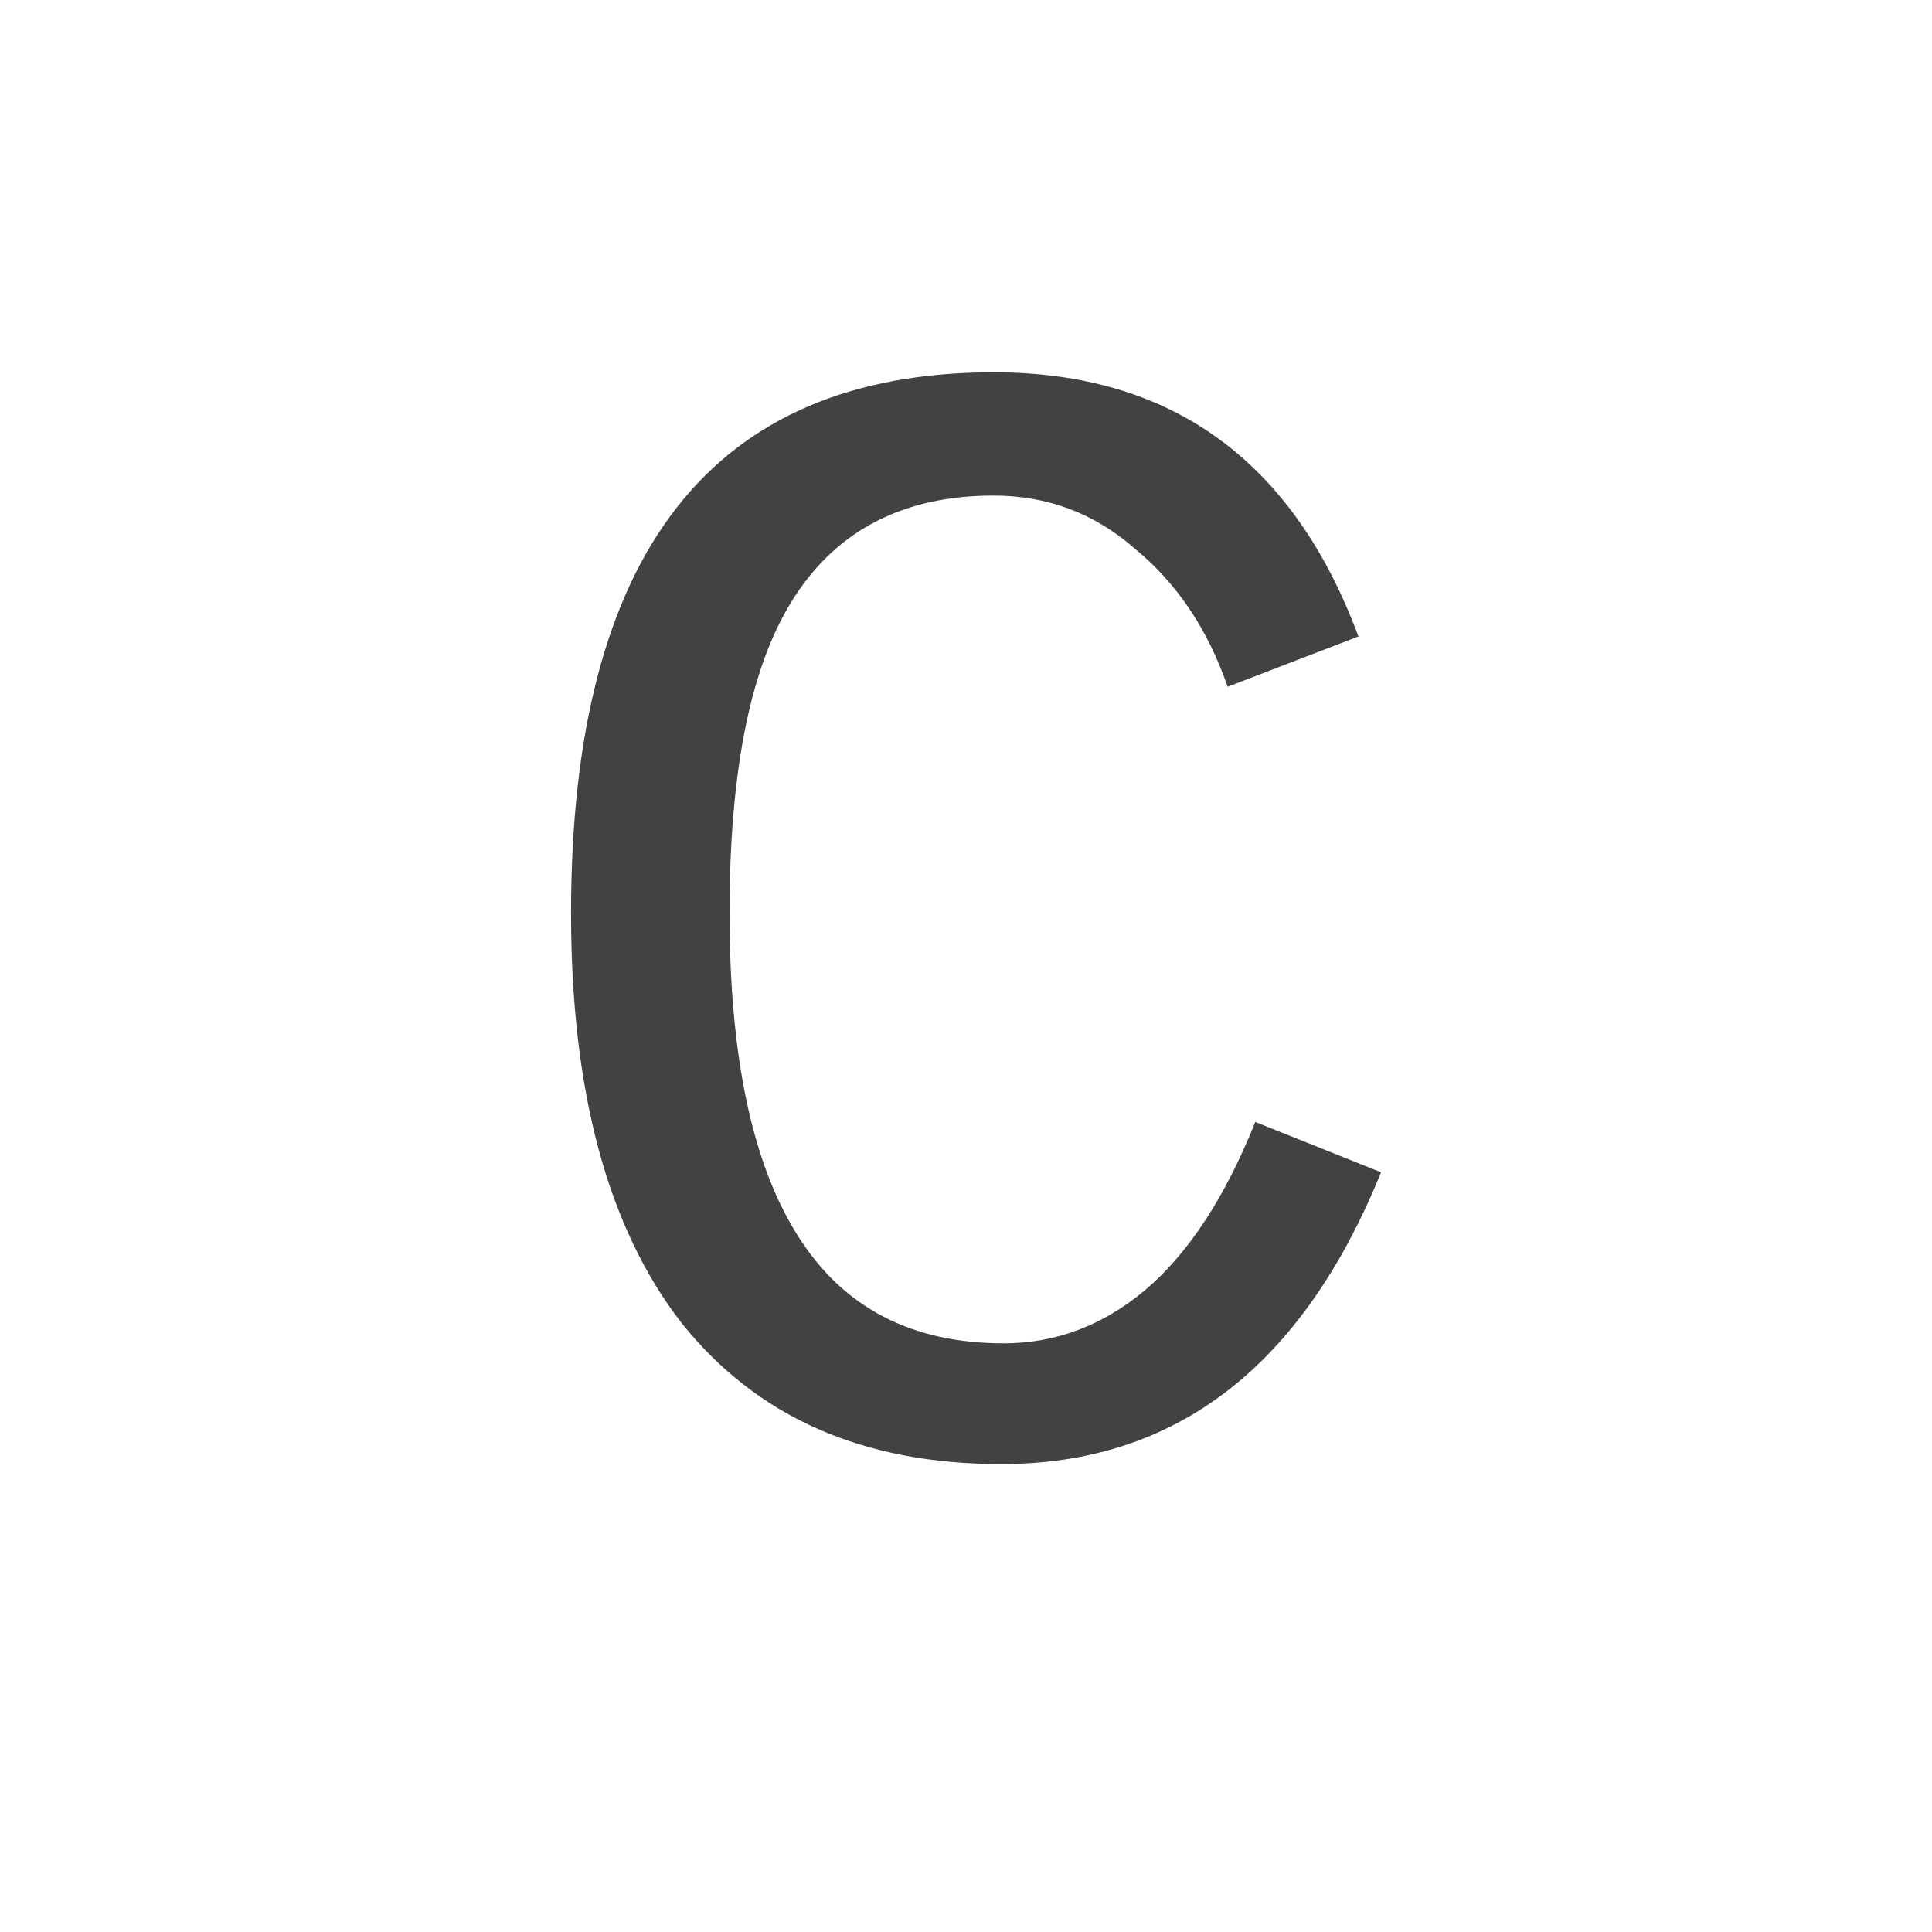
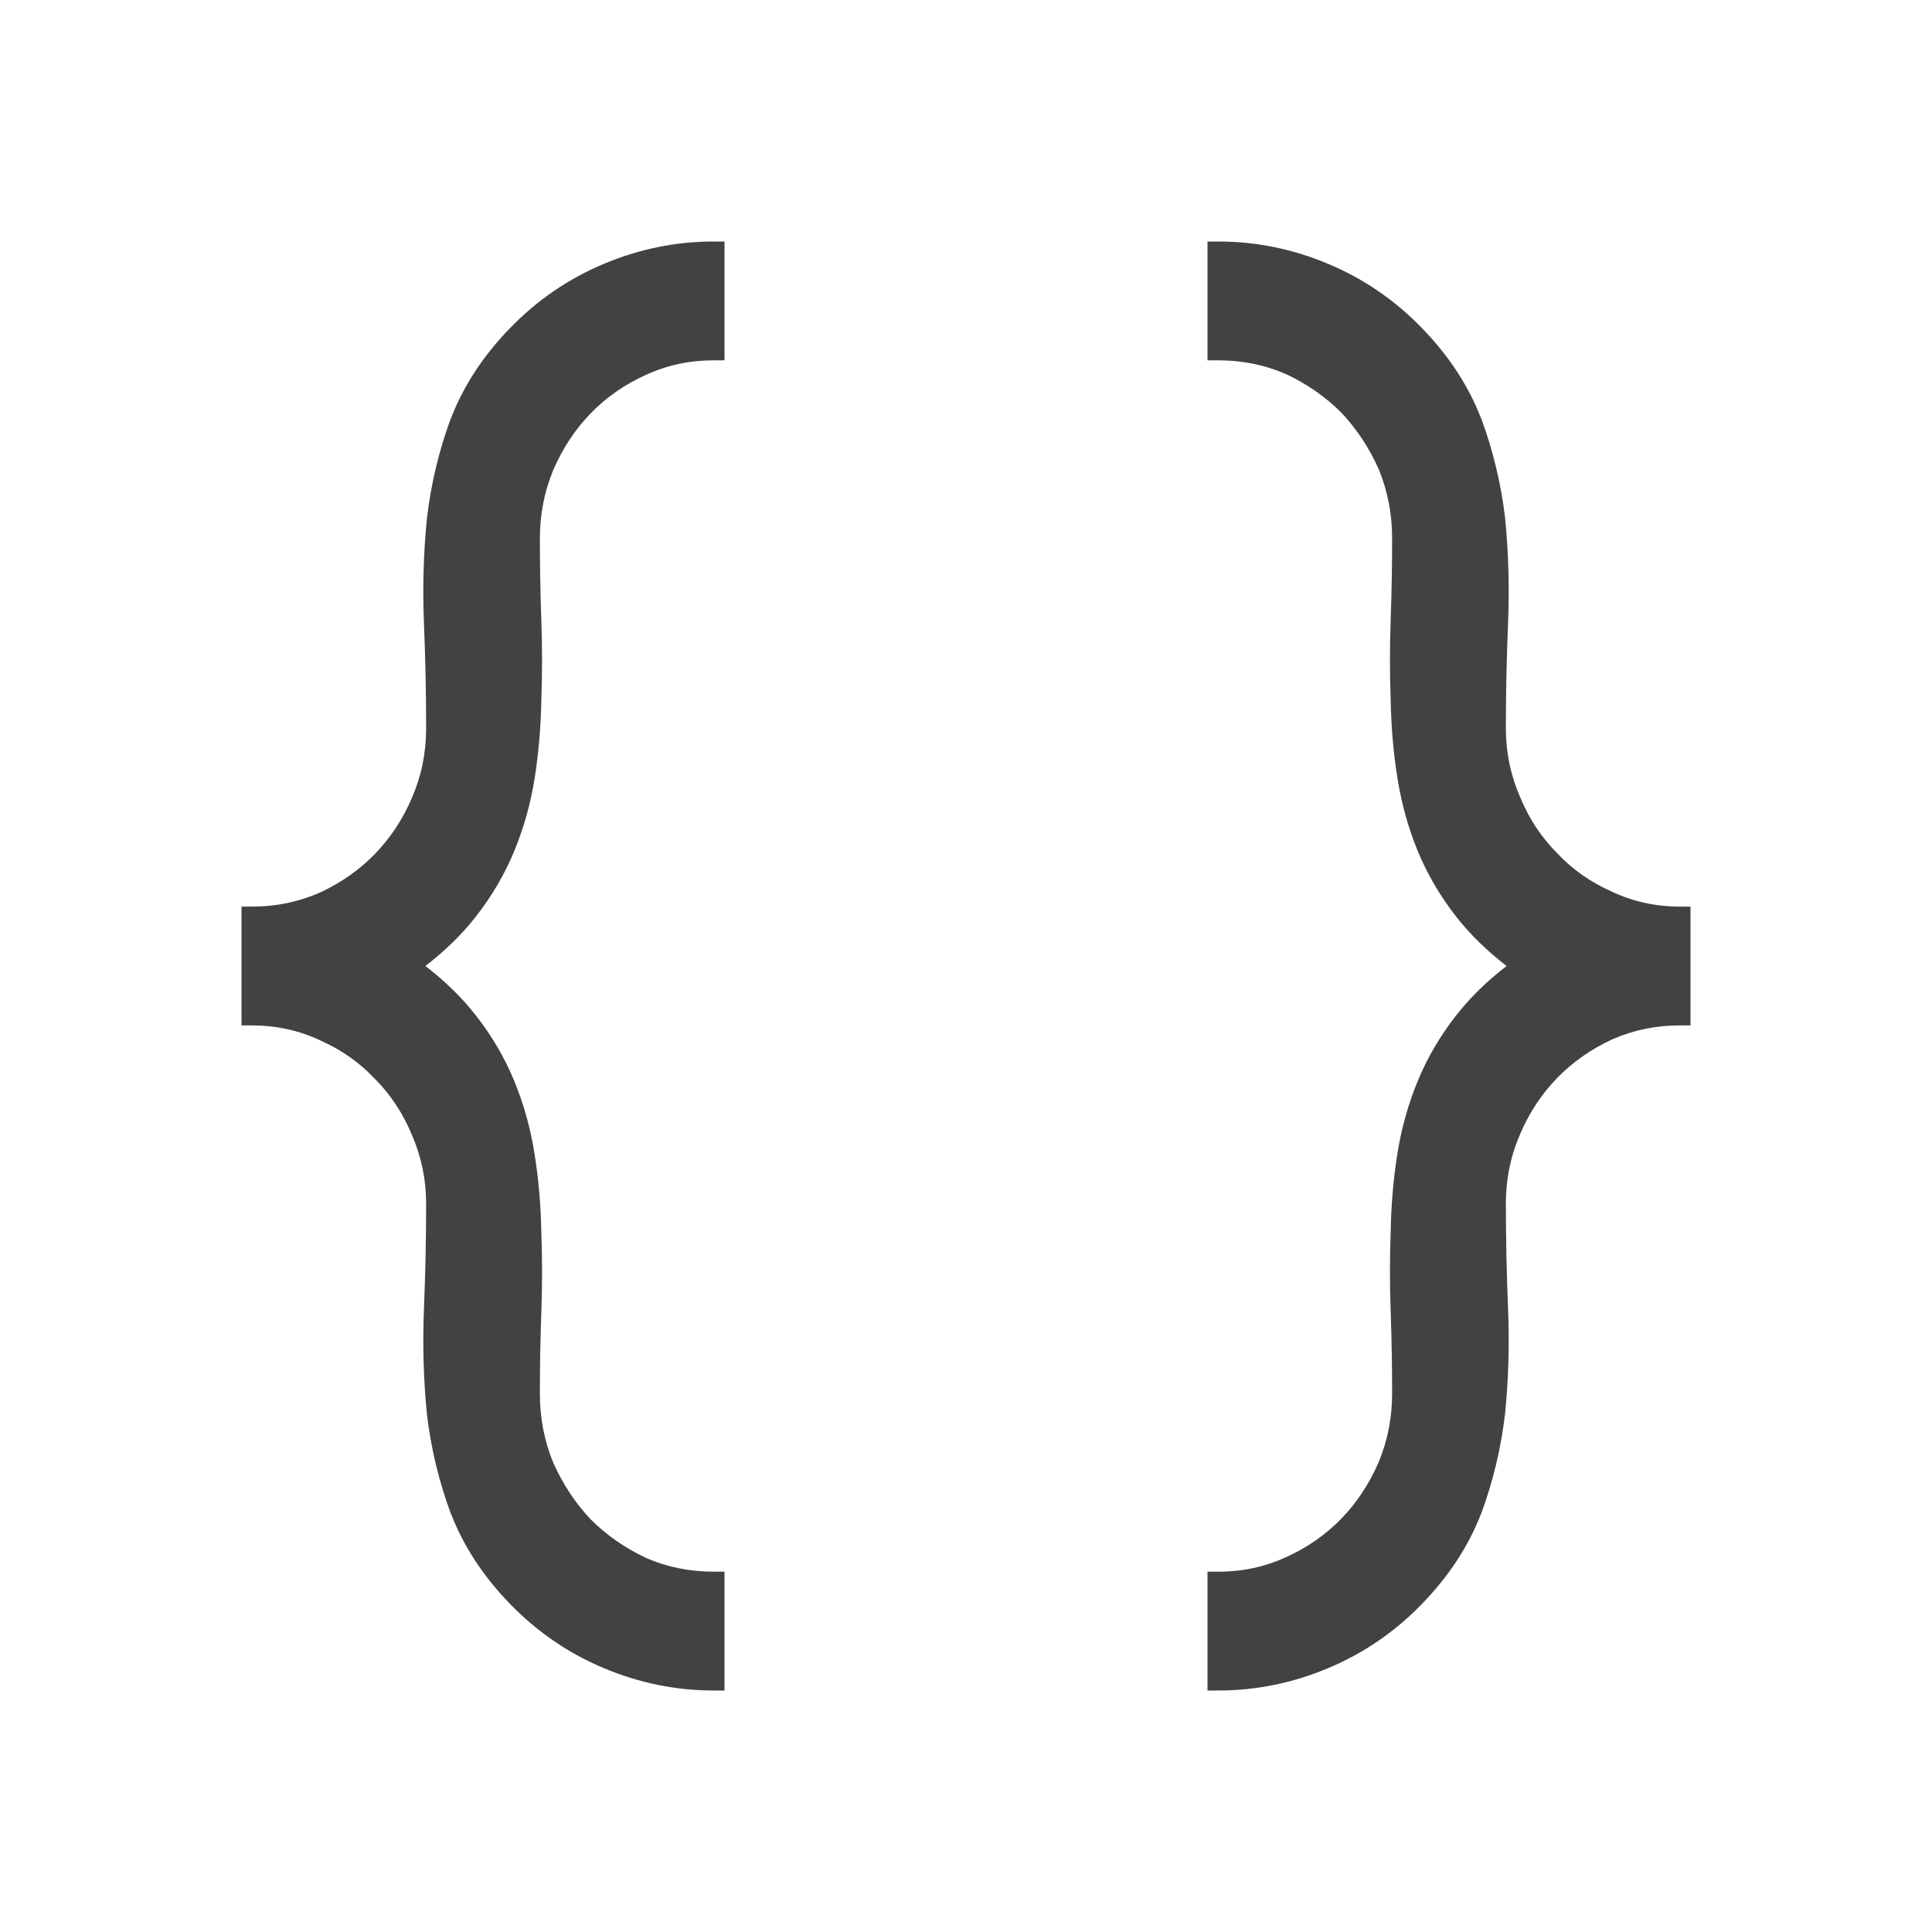
- <svg xmlns="http://www.w3.org/2000/svg" width="12" height="12" viewBox="0 0 12 12" fill="none">
-   <g>
-     <text stroke="null" xml:space="preserve" text-anchor="start" font-family="Consolas, 'Courier New', monospace" font-size="10" y="9" x="3" fill-opacity="null" stroke-opacity="null" stroke-width="0" fill="#424242">C</text>
-   </g>
+ <svg xmlns="http://www.w3.org/2000/svg" width="16" height="16" viewBox="0 0 16 16" fill="none">
+   <path fill-rule="evenodd" clip-rule="evenodd" d="M6 2.984V2.972V2H5.911C5.597 2 5.294 2.062 5.001 2.185C4.708 2.308 4.449 2.485 4.226 2.715C4.003 2.944 3.838 3.195 3.733 3.468L3.732 3.469C3.634 3.735 3.568 4.012 3.535 4.299L3.535 4.301C3.507 4.58 3.499 4.868 3.511 5.164C3.523 5.454 3.529 5.743 3.529 6.033C3.529 6.236 3.49 6.426 3.412 6.605L3.412 6.606C3.337 6.783 3.234 6.939 3.103 7.074C2.976 7.204 2.825 7.311 2.647 7.393C2.471 7.47 2.285 7.508 2.089 7.508H2V7.6V8.4V8.492H2.089C2.285 8.492 2.47 8.532 2.646 8.613L2.647 8.614C2.825 8.692 2.976 8.798 3.102 8.932L3.104 8.934C3.234 9.064 3.337 9.219 3.411 9.399L3.412 9.401C3.49 9.58 3.529 9.769 3.529 9.967C3.529 10.257 3.523 10.546 3.511 10.836C3.499 11.132 3.507 11.421 3.535 11.706L3.535 11.707C3.568 11.99 3.634 12.265 3.732 12.531L3.733 12.532C3.838 12.805 4.003 13.056 4.226 13.285C4.449 13.515 4.708 13.692 5.001 13.815C5.294 13.938 5.597 14 5.911 14H6V13.2V13.016H5.911C5.711 13.016 5.523 12.978 5.348 12.901C5.174 12.819 5.022 12.713 4.891 12.582C4.764 12.447 4.661 12.291 4.582 12.114C4.508 11.935 4.471 11.744 4.471 11.541C4.471 11.313 4.475 11.088 4.483 10.869C4.491 10.641 4.491 10.419 4.483 10.204C4.479 9.982 4.461 9.769 4.428 9.563C4.395 9.35 4.339 9.148 4.26 8.955C4.181 8.762 4.073 8.577 3.936 8.403C3.823 8.259 3.685 8.125 3.523 8C3.685 7.875 3.823 7.741 3.936 7.597C4.073 7.423 4.181 7.238 4.26 7.045C4.339 6.853 4.395 6.652 4.428 6.443C4.461 6.233 4.479 6.02 4.483 5.802C4.491 5.583 4.491 5.361 4.483 5.137C4.475 4.913 4.471 4.687 4.471 4.459C4.471 4.26 4.508 4.072 4.582 3.892C4.661 3.71 4.764 3.555 4.891 3.424C5.022 3.289 5.175 3.183 5.348 3.105C5.524 3.024 5.711 2.984 5.911 2.984H6ZM10 13.016V13.028V14H10.089C10.403 14 10.706 13.938 10.999 13.815C11.292 13.692 11.551 13.515 11.774 13.285C11.997 13.056 12.162 12.805 12.267 12.532L12.268 12.531C12.366 12.265 12.432 11.988 12.465 11.701L12.465 11.7C12.493 11.419 12.501 11.132 12.489 10.836C12.477 10.546 12.471 10.257 12.471 9.967C12.471 9.764 12.51 9.574 12.588 9.395L12.588 9.394C12.663 9.217 12.766 9.061 12.897 8.926C13.024 8.796 13.175 8.689 13.353 8.607C13.529 8.53 13.715 8.492 13.911 8.492H14V8.4V7.6V7.508H13.911C13.715 7.508 13.53 7.468 13.354 7.387L13.353 7.386C13.175 7.308 13.024 7.202 12.898 7.068L12.896 7.066C12.766 6.936 12.663 6.781 12.589 6.601L12.588 6.599C12.51 6.42 12.471 6.231 12.471 6.033C12.471 5.743 12.477 5.454 12.489 5.164C12.501 4.868 12.493 4.578 12.465 4.295L12.465 4.293C12.432 4.01 12.366 3.735 12.268 3.469L12.267 3.468C12.162 3.195 11.997 2.944 11.774 2.715C11.551 2.485 11.292 2.308 10.999 2.185C10.706 2.062 10.403 2 10.089 2H10V2.8V2.984H10.089C10.289 2.984 10.476 3.022 10.652 3.099C10.826 3.181 10.978 3.287 11.109 3.418C11.236 3.553 11.339 3.709 11.418 3.886C11.492 4.065 11.529 4.256 11.529 4.459C11.529 4.687 11.525 4.911 11.517 5.131C11.509 5.359 11.509 5.58 11.517 5.796C11.521 6.018 11.539 6.231 11.572 6.437C11.605 6.65 11.661 6.852 11.74 7.045C11.819 7.238 11.927 7.423 12.064 7.597C12.177 7.741 12.315 7.875 12.477 8C12.315 8.125 12.177 8.259 12.064 8.403C11.927 8.577 11.819 8.762 11.74 8.955C11.661 9.147 11.605 9.348 11.572 9.557C11.539 9.767 11.521 9.98 11.517 10.198C11.509 10.417 11.509 10.639 11.517 10.863C11.525 11.087 11.529 11.313 11.529 11.541C11.529 11.74 11.492 11.928 11.418 12.108C11.339 12.29 11.236 12.445 11.109 12.576C10.978 12.711 10.825 12.817 10.652 12.895C10.476 12.976 10.289 13.016 10.089 13.016H10Z" fill="#424242" />
</svg>
